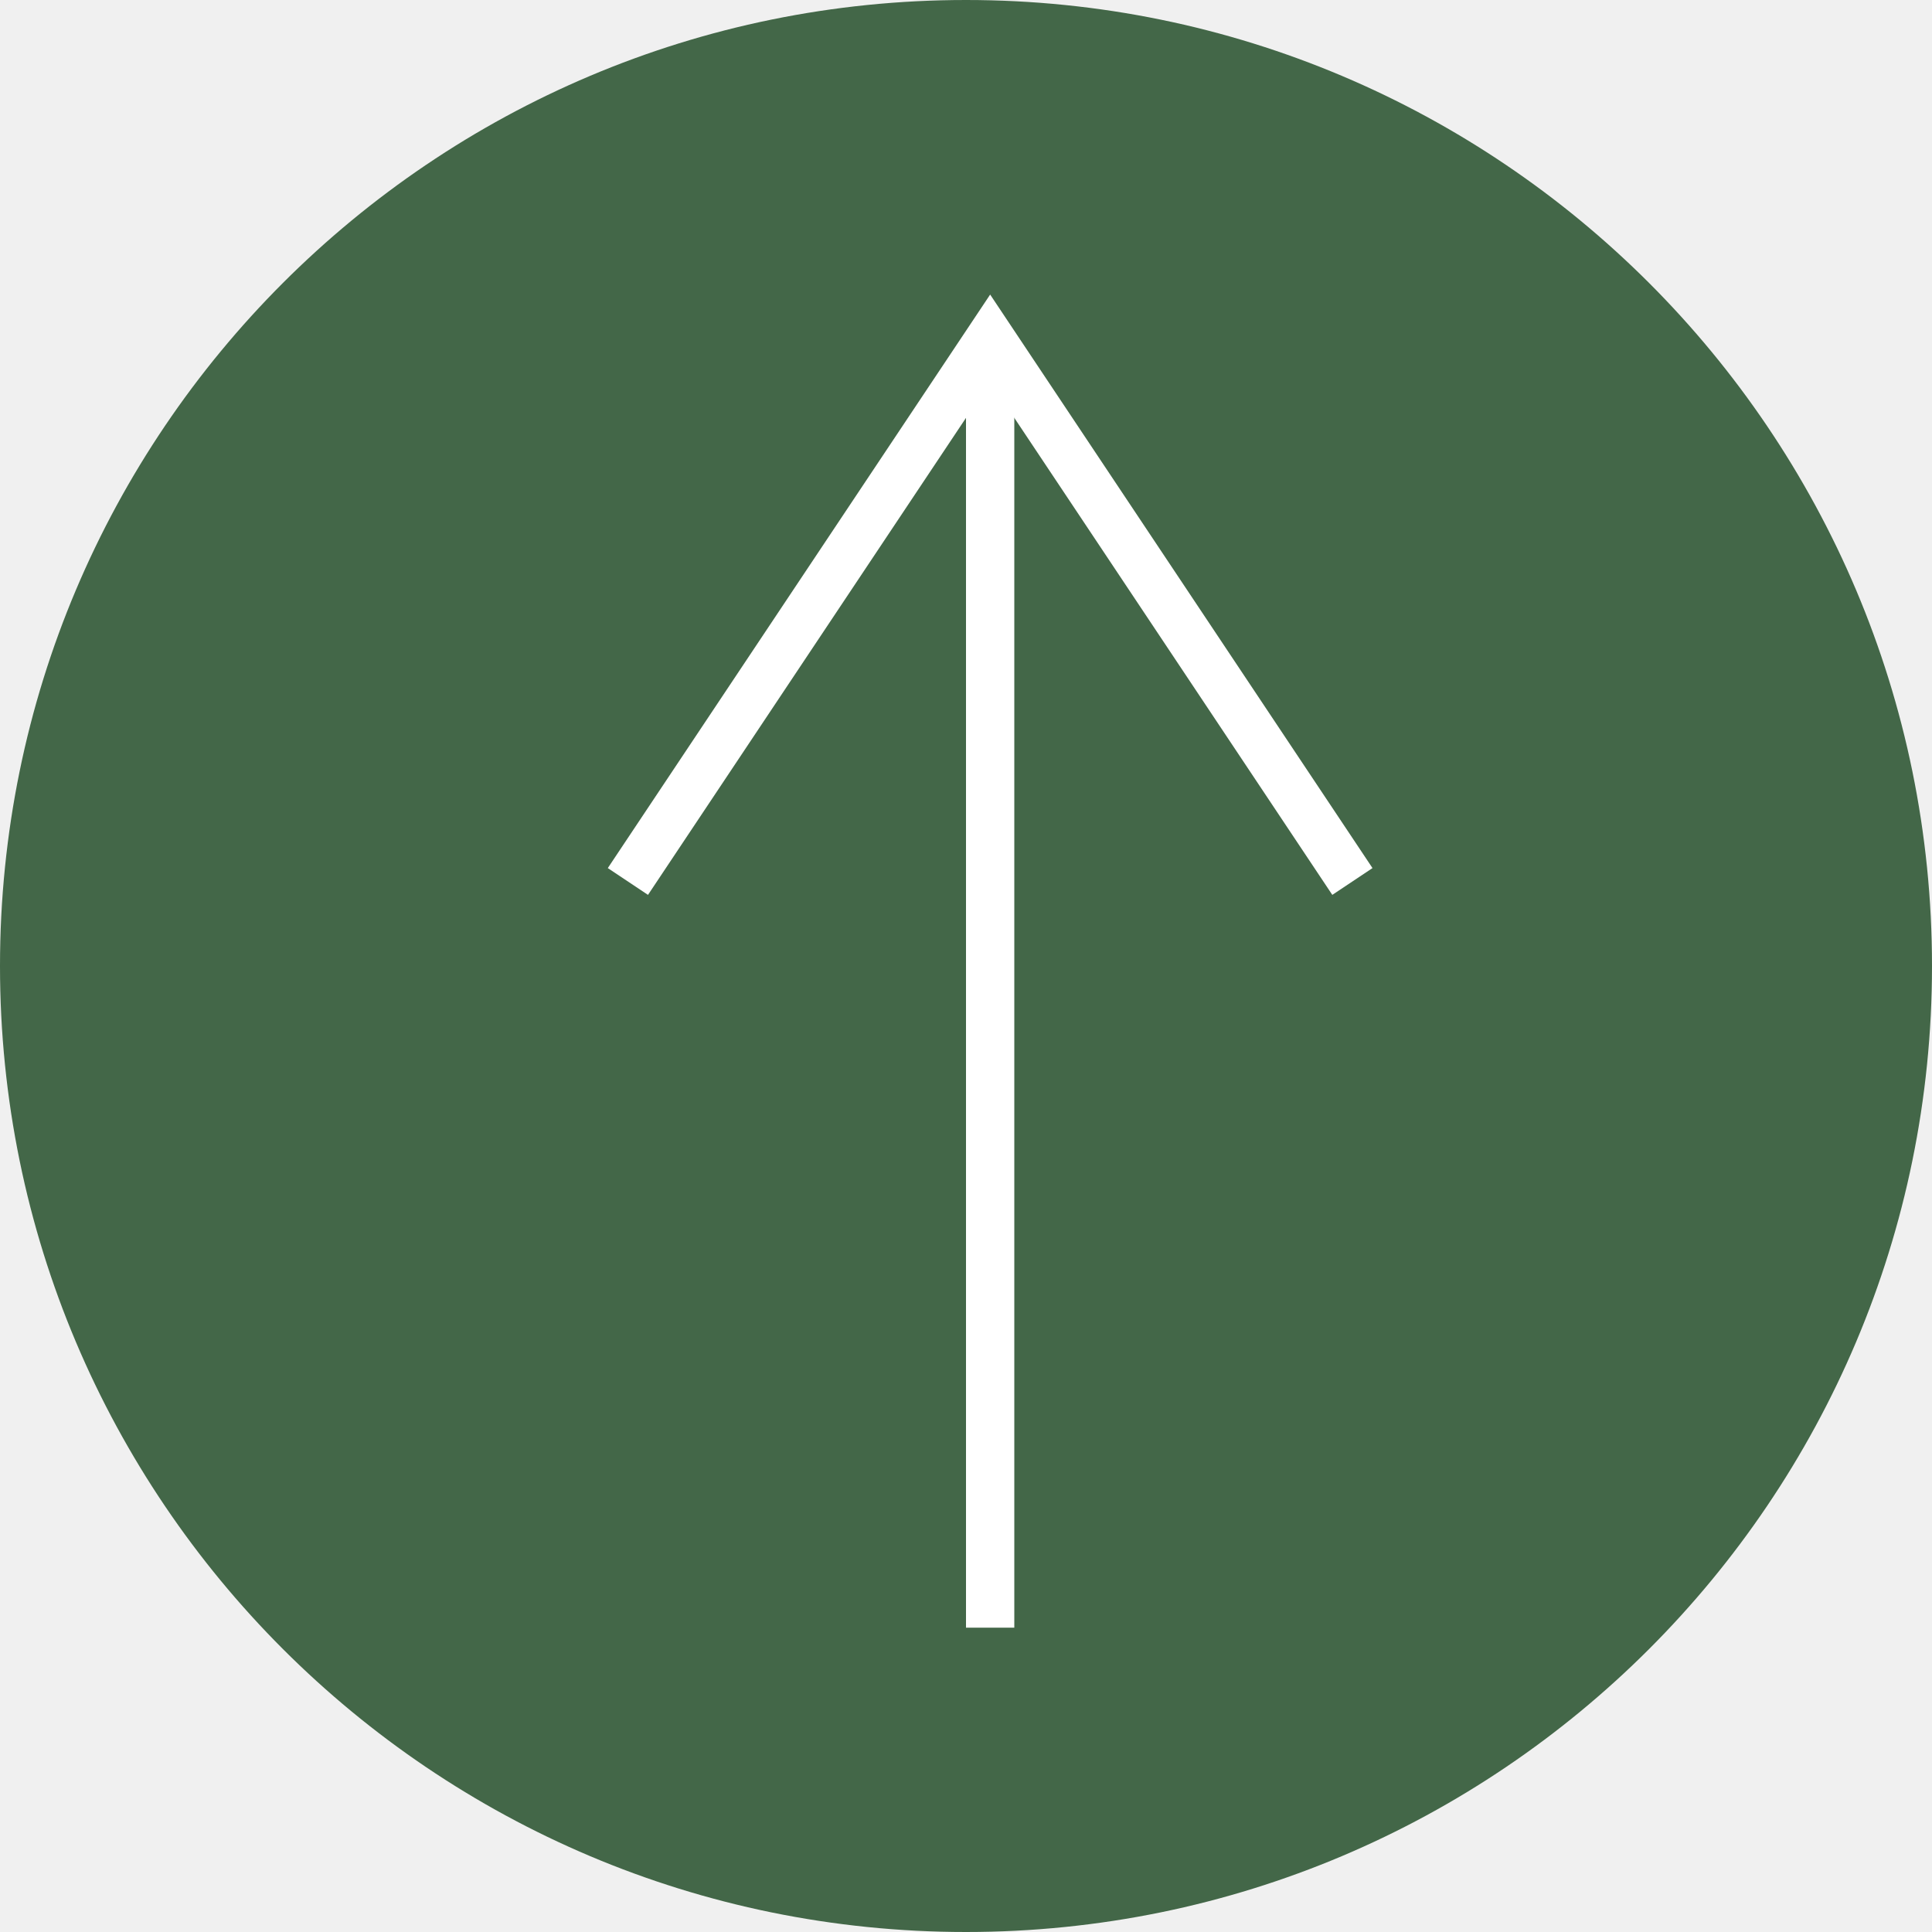
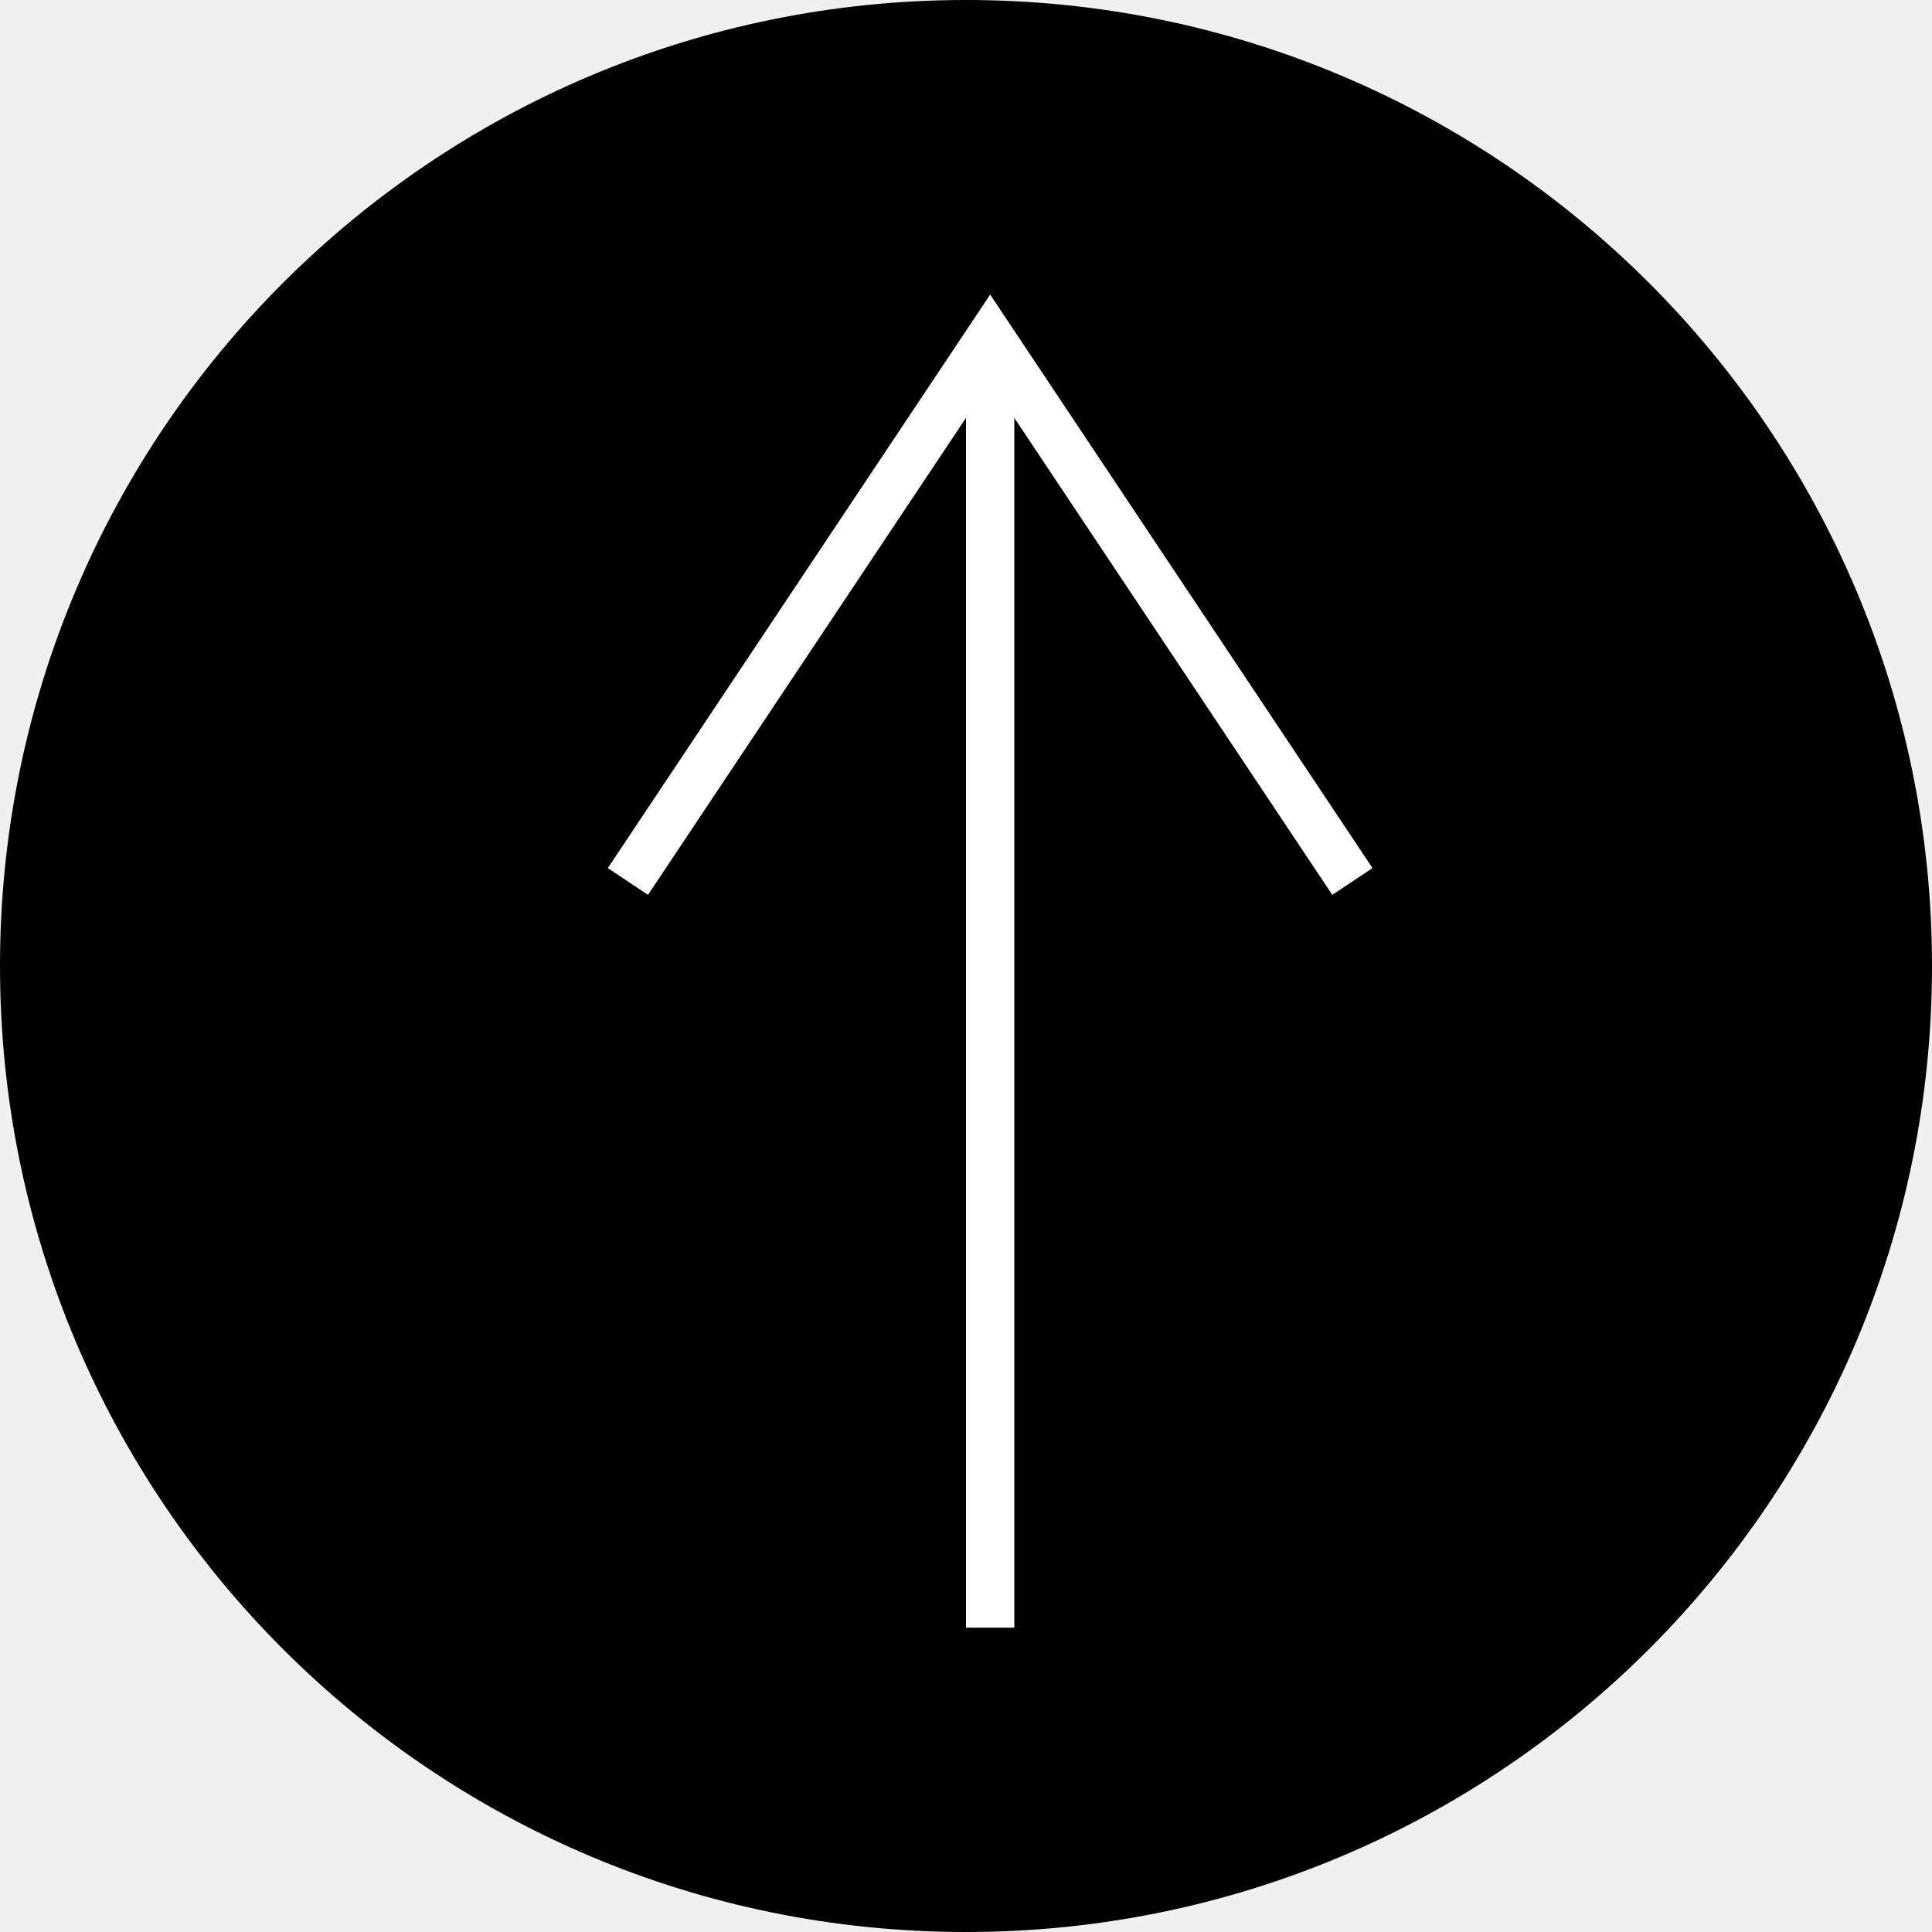
<svg xmlns="http://www.w3.org/2000/svg" width="40" height="40" viewBox="0 0 40 40">
  <g id="pagetop" transform="translate(-110 -30)">
-     <path id="パス_3" data-name="パス 3" d="M20,0A20,20,0,1,1,0,20,20,20,0,0,1,20,0Z" transform="translate(110 30)" fill="#436748" />
+     <path id="パス_3" data-name="パス 3" d="M20,0A20,20,0,1,1,0,20,20,20,0,0,1,20,0Z" transform="translate(110 30)" />
    <g id="flowKitConnector" transform="translate(80.5 213.699) rotate(-90)">
      <path id="line" d="M150,50h26.7" fill="none" stroke="#fff" stroke-width="1" />
      <path id="leftEdge" transform="translate(150 50)" fill="none" stroke="#fff" stroke-width="1" />
      <path id="rightEdge" d="M-11.25-7.5h0L0,0-11.25,7.5" transform="translate(176.699 50)" fill="none" stroke="#fff" stroke-width="1" />
    </g>
  </g>
</svg>
